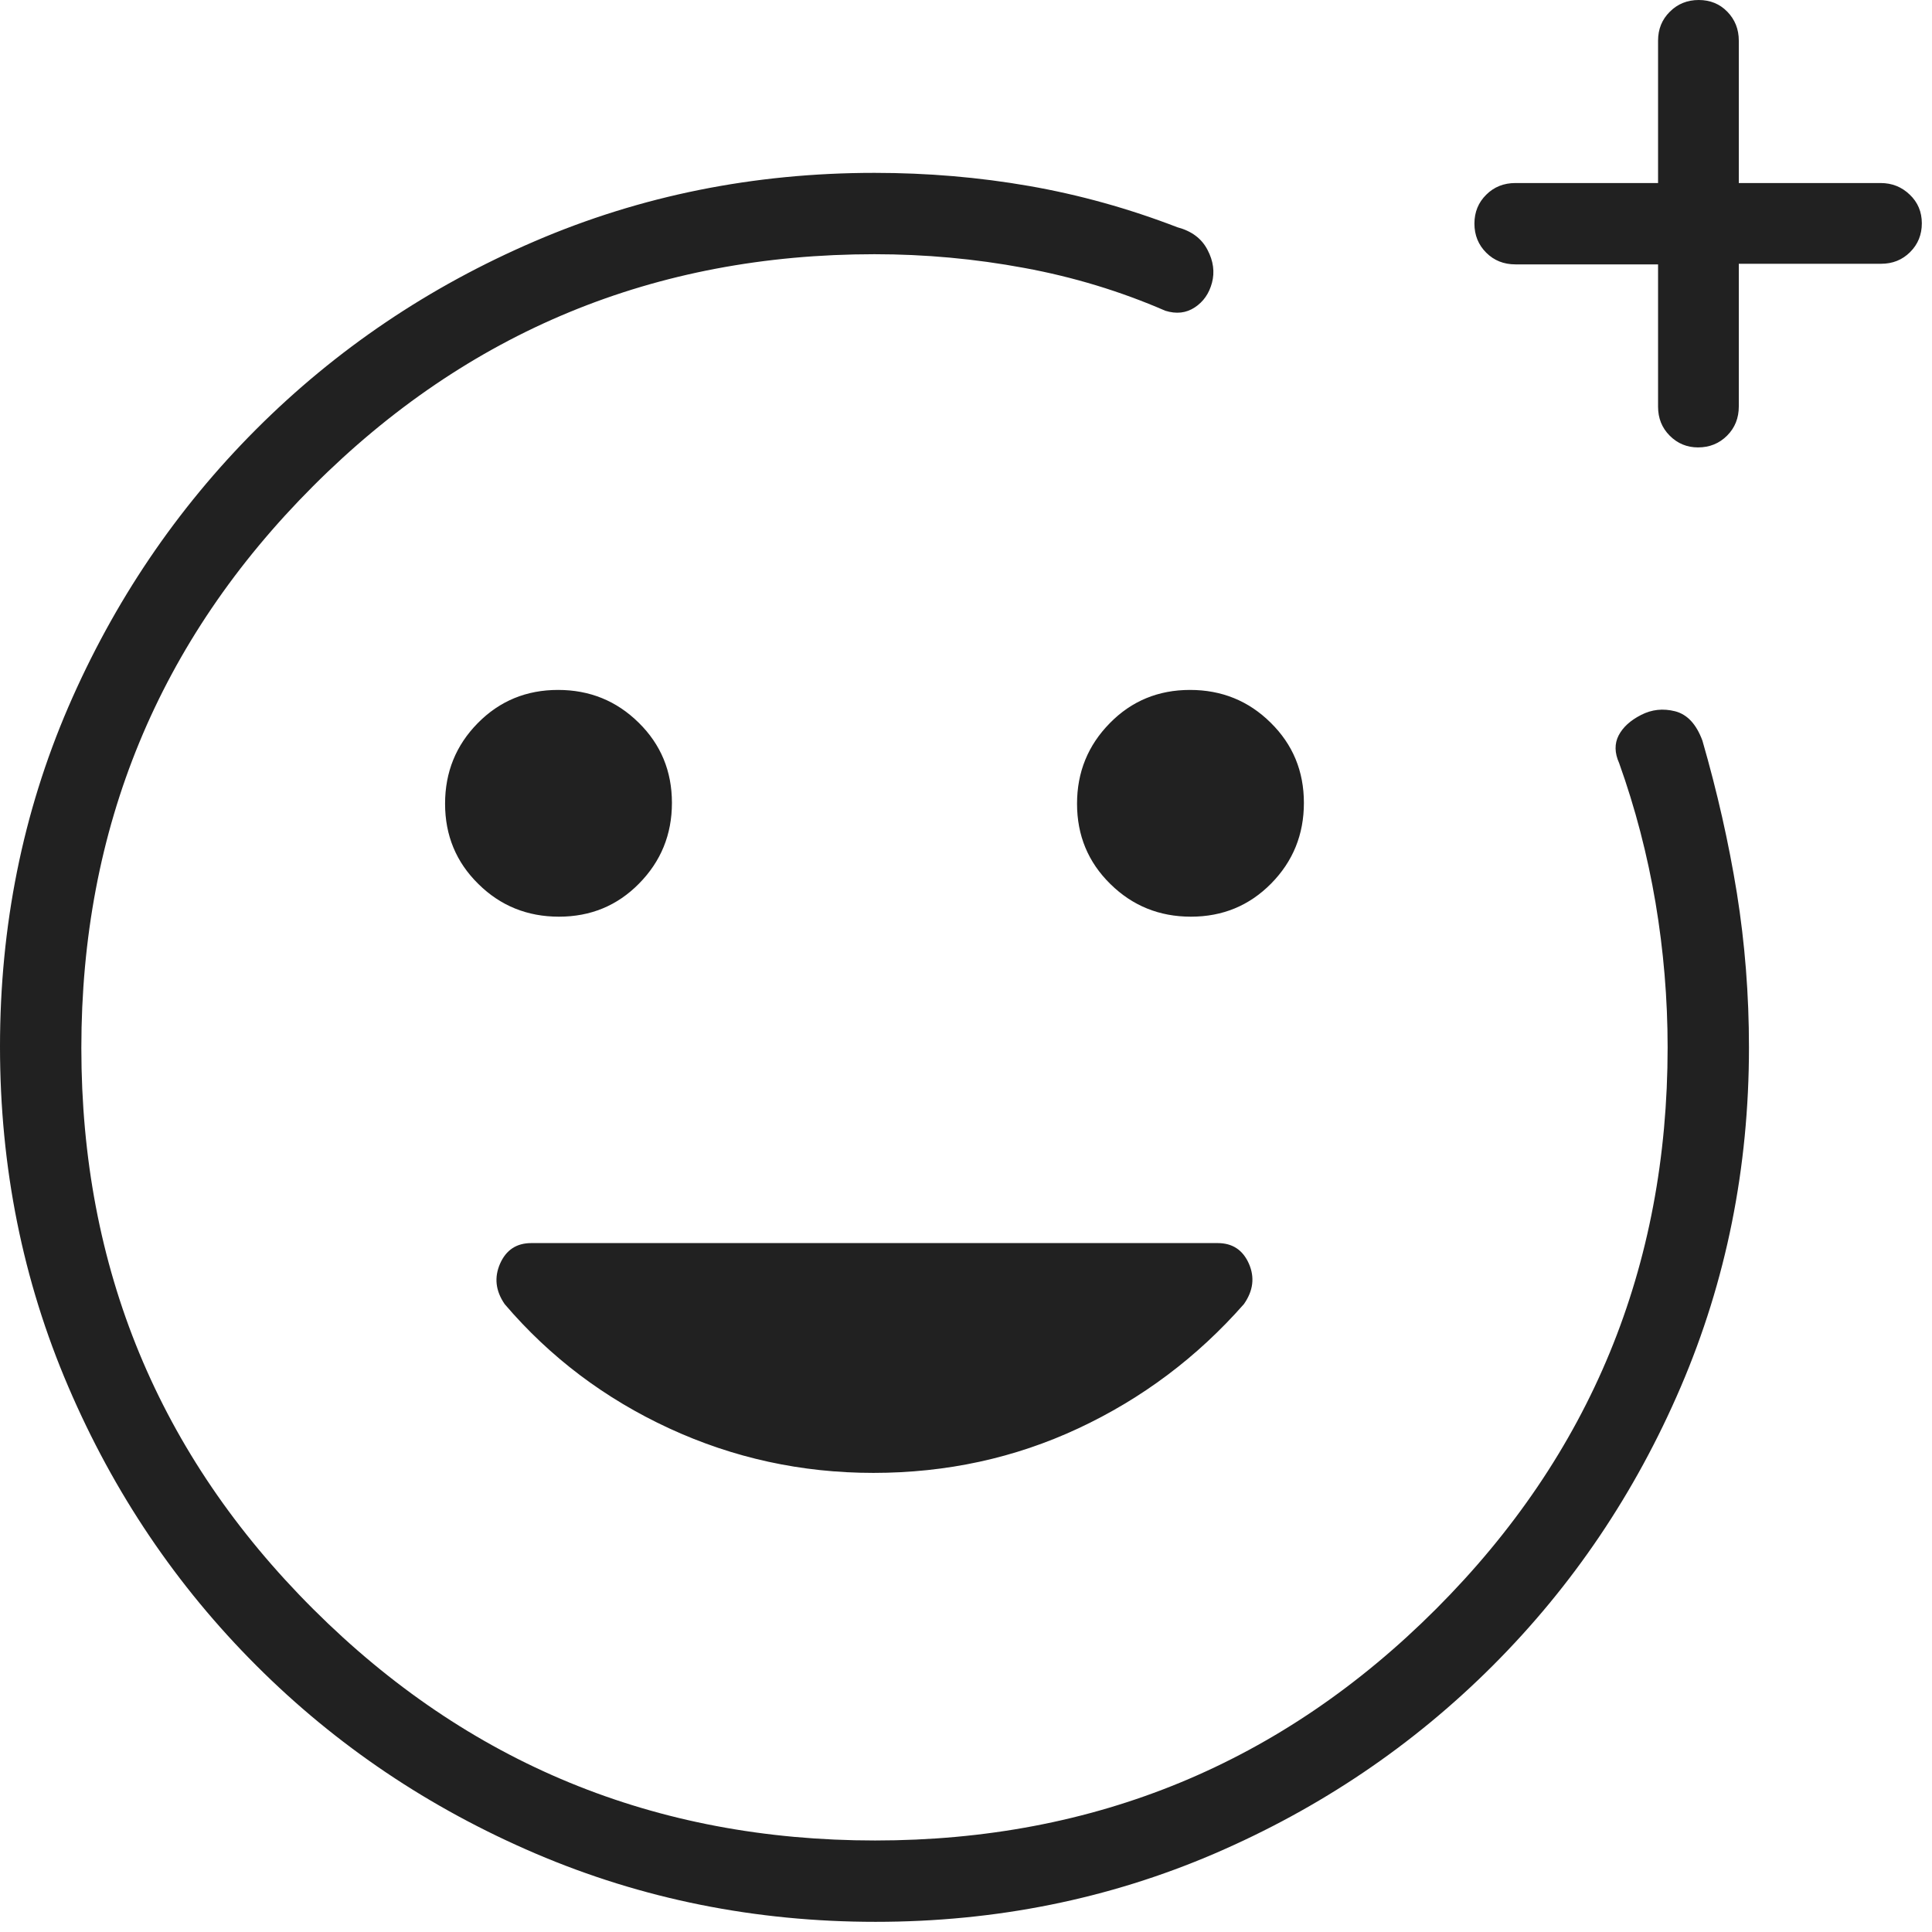
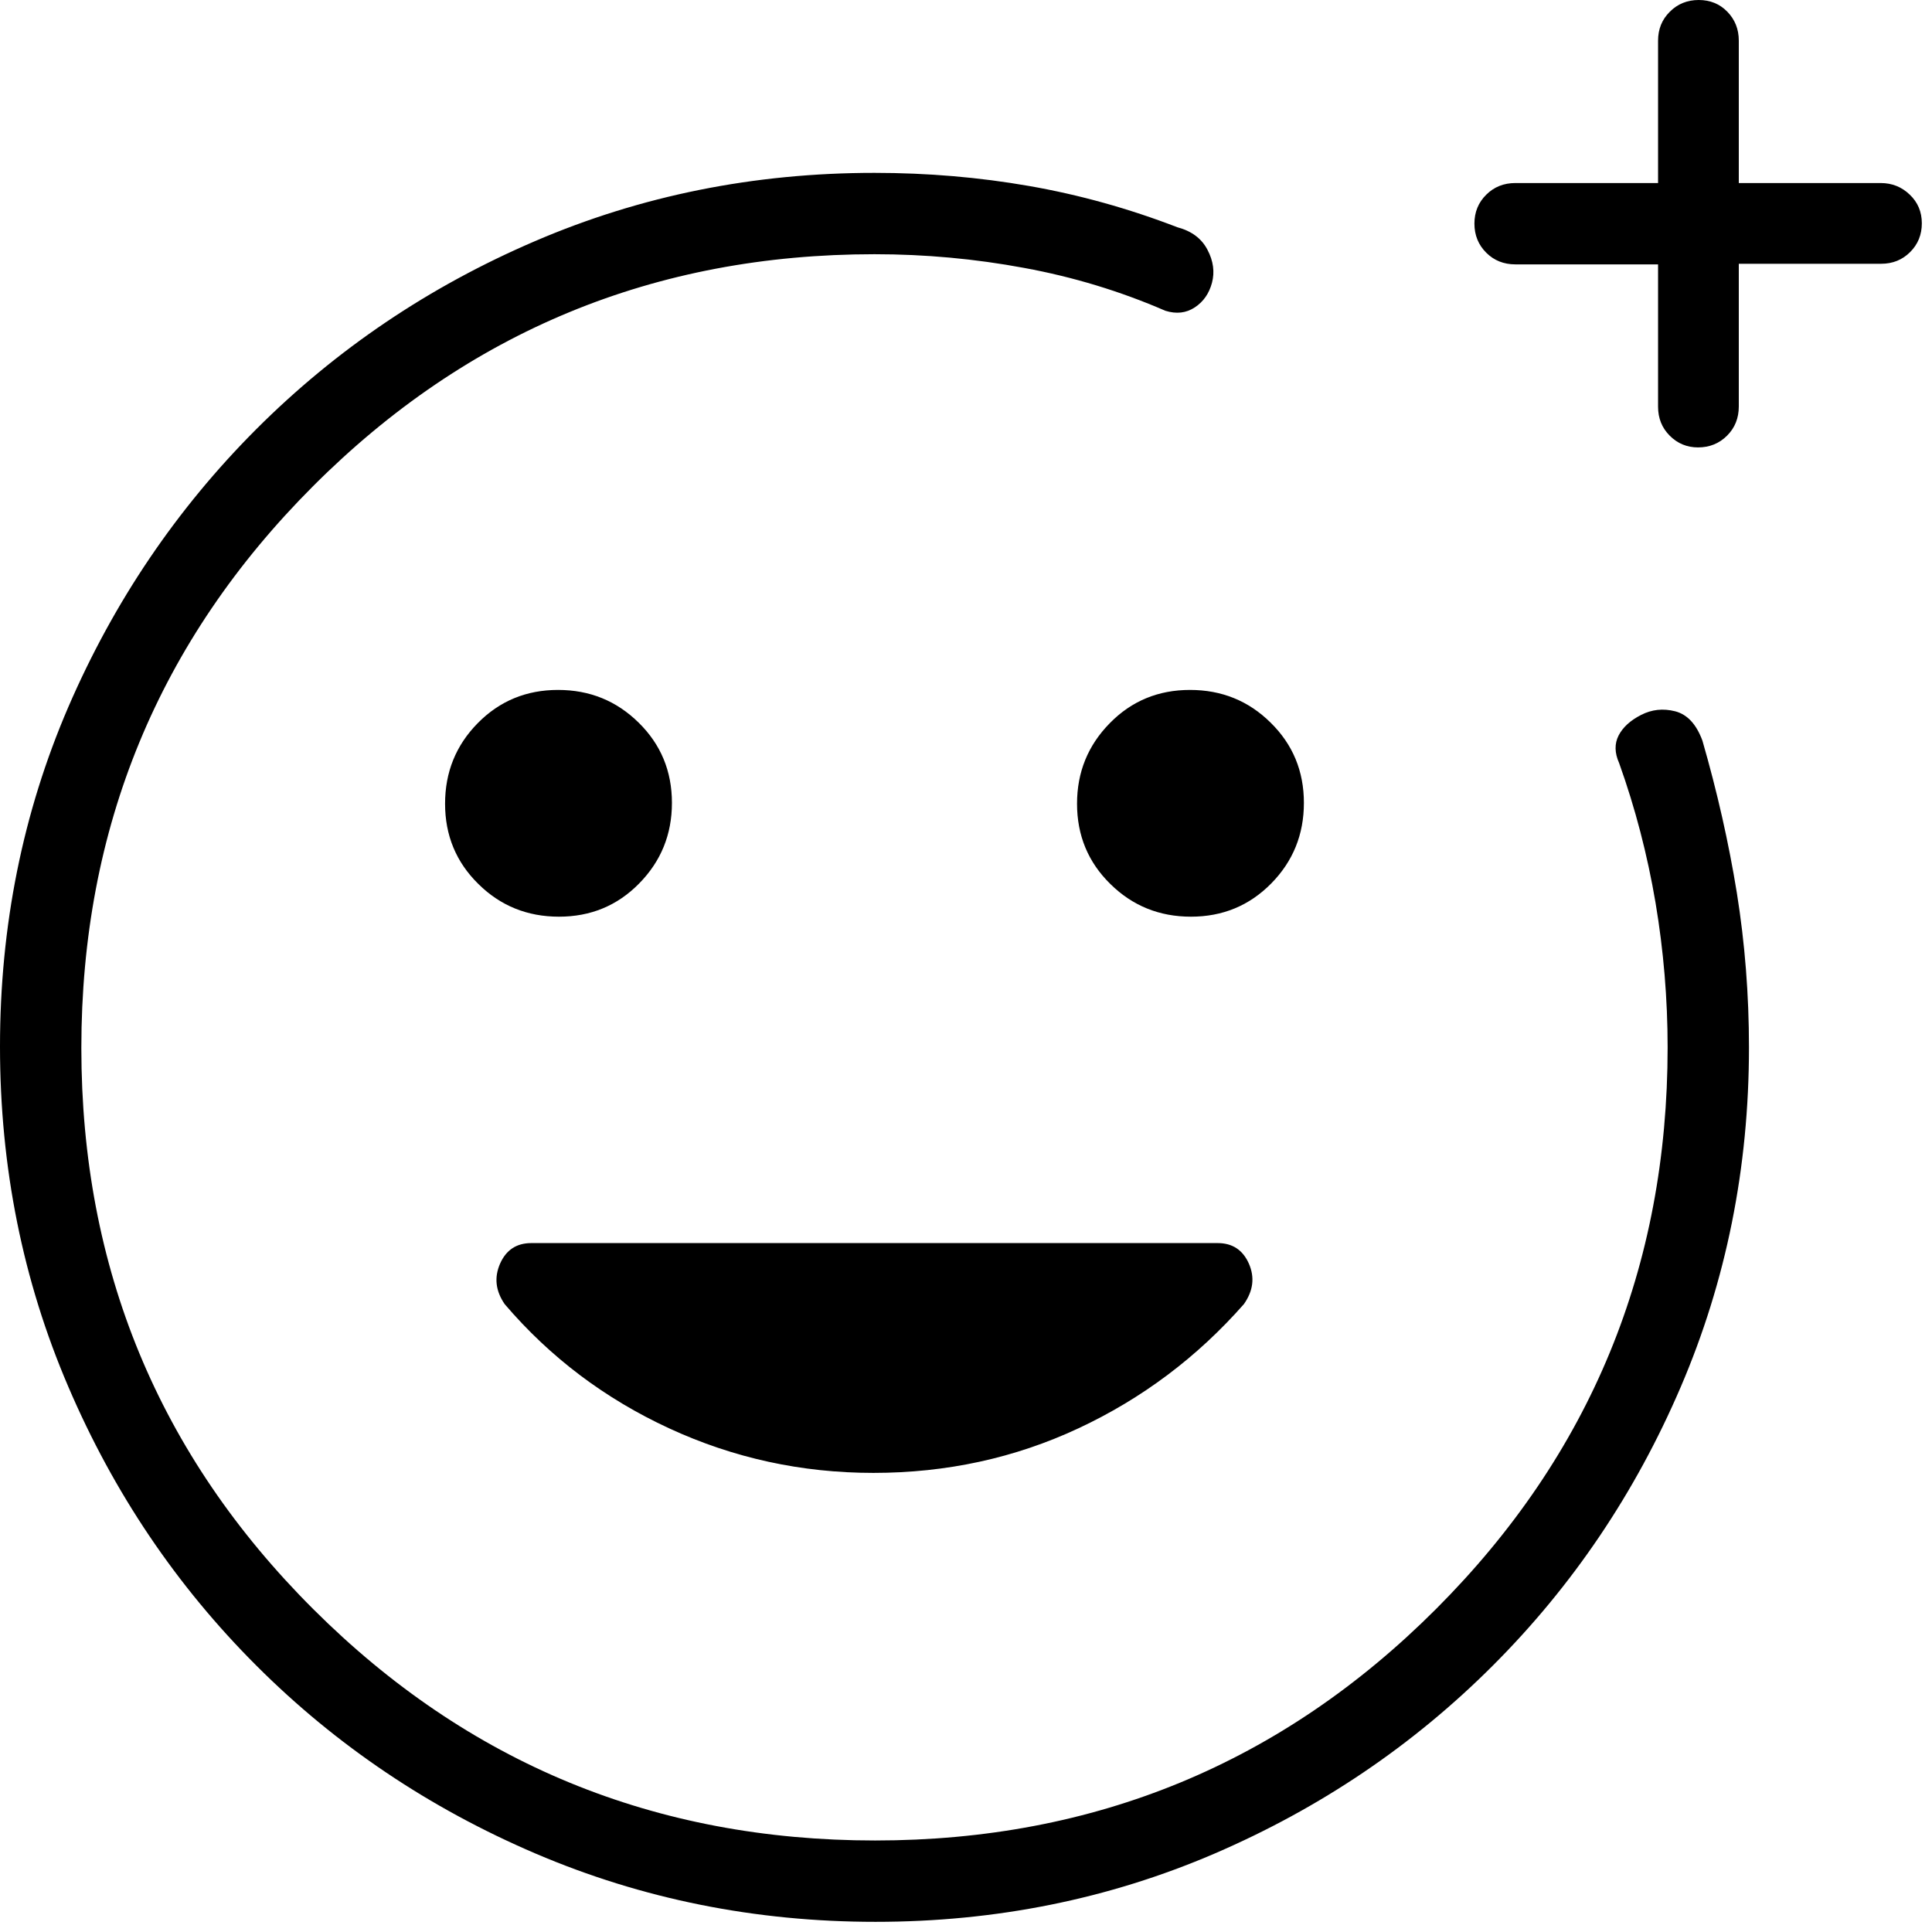
<svg xmlns="http://www.w3.org/2000/svg" width="19" height="19" viewBox="0 0 19 19" fill="none">
-   <path d="M8.61 18.9C7.428 18.9 6.314 18.676 5.268 18.229C4.223 17.782 3.307 17.166 2.522 16.381C1.736 15.596 1.119 14.682 0.672 13.638C0.224 12.594 0 11.479 0 10.292C0 9.105 0.224 7.993 0.671 6.955C1.119 5.918 1.735 5.007 2.52 4.221C3.305 3.436 4.218 2.819 5.26 2.372C6.302 1.924 7.415 1.7 8.6 1.7C9.12 1.7 9.627 1.743 10.12 1.829C10.613 1.915 11.099 2.05 11.579 2.235C11.718 2.272 11.817 2.345 11.875 2.457C11.933 2.567 11.947 2.676 11.919 2.781C11.891 2.886 11.835 2.967 11.75 3.023C11.665 3.079 11.569 3.09 11.46 3.056C11.02 2.865 10.557 2.724 10.073 2.635C9.589 2.545 9.098 2.5 8.6 2.5C6.439 2.5 4.598 3.26 3.079 4.781C1.56 6.301 0.8 8.143 0.8 10.306C0.8 12.469 1.56 14.308 3.081 15.825C4.601 17.342 6.443 18.1 8.606 18.1C10.769 18.1 12.608 17.34 14.125 15.821C15.642 14.302 16.4 12.461 16.4 10.3C16.4 9.822 16.36 9.347 16.281 8.877C16.201 8.406 16.082 7.948 15.923 7.504C15.878 7.404 15.877 7.313 15.918 7.233C15.96 7.152 16.033 7.085 16.139 7.031C16.244 6.977 16.355 6.965 16.474 6.995C16.593 7.026 16.682 7.121 16.742 7.283C16.888 7.788 17.001 8.288 17.081 8.782C17.16 9.276 17.2 9.782 17.2 10.3C17.2 11.485 16.976 12.598 16.529 13.64C16.082 14.682 15.466 15.595 14.681 16.38C13.896 17.165 12.984 17.781 11.944 18.229C10.904 18.676 9.793 18.9 8.61 18.9ZM16.306 2.6H14.903C14.789 2.6 14.693 2.562 14.616 2.485C14.539 2.408 14.5 2.313 14.5 2.199C14.5 2.086 14.539 1.991 14.616 1.915C14.693 1.838 14.789 1.8 14.903 1.8H16.306V0.4C16.306 0.287 16.344 0.192 16.422 0.115C16.499 0.038 16.594 0 16.706 0C16.818 0 16.912 0.038 16.987 0.115C17.062 0.192 17.1 0.287 17.1 0.4V1.8H18.495C18.607 1.8 18.702 1.838 18.781 1.914C18.86 1.989 18.9 2.083 18.9 2.196C18.9 2.308 18.862 2.402 18.785 2.479C18.708 2.556 18.613 2.594 18.5 2.594H17.1V3.997C17.1 4.111 17.062 4.207 16.985 4.284C16.908 4.361 16.813 4.4 16.699 4.4C16.591 4.4 16.498 4.362 16.421 4.285C16.344 4.208 16.306 4.113 16.306 4V2.6ZM11.712 9.015C12.023 9.015 12.286 8.907 12.501 8.689C12.716 8.471 12.823 8.207 12.823 7.896C12.823 7.584 12.714 7.321 12.496 7.107C12.279 6.892 12.014 6.785 11.703 6.785C11.392 6.785 11.129 6.893 10.915 7.111C10.7 7.329 10.592 7.593 10.592 7.904C10.592 8.216 10.701 8.479 10.919 8.693C11.137 8.908 11.401 9.015 11.712 9.015ZM5.497 9.015C5.808 9.015 6.071 8.907 6.285 8.689C6.5 8.471 6.608 8.207 6.608 7.896C6.608 7.584 6.499 7.321 6.281 7.107C6.063 6.892 5.799 6.785 5.488 6.785C5.177 6.785 4.914 6.893 4.699 7.111C4.484 7.329 4.377 7.593 4.377 7.904C4.377 8.216 4.486 8.479 4.704 8.693C4.921 8.908 5.186 9.015 5.497 9.015ZM8.589 14.485C9.308 14.485 9.98 14.339 10.605 14.047C11.23 13.755 11.773 13.348 12.233 12.825C12.325 12.694 12.341 12.562 12.282 12.427C12.222 12.292 12.12 12.225 11.975 12.225H5.225C5.08 12.225 4.978 12.292 4.918 12.427C4.859 12.562 4.873 12.694 4.963 12.825C5.409 13.348 5.949 13.755 6.581 14.047C7.213 14.339 7.882 14.485 8.589 14.485Z" fill="#212121" />
+   <path d="M8.61 18.9C7.428 18.9 6.314 18.676 5.268 18.229C4.223 17.782 3.307 17.166 2.522 16.381C1.736 15.596 1.119 14.682 0.672 13.638C0.224 12.594 0 11.479 0 10.292C0 9.105 0.224 7.993 0.671 6.955C1.119 5.918 1.735 5.007 2.52 4.221C3.305 3.436 4.218 2.819 5.26 2.372C6.302 1.924 7.415 1.7 8.6 1.7C9.12 1.7 9.627 1.743 10.12 1.829C10.613 1.915 11.099 2.05 11.579 2.235C11.718 2.272 11.817 2.345 11.875 2.457C11.933 2.567 11.947 2.676 11.919 2.781C11.891 2.886 11.835 2.967 11.75 3.023C11.665 3.079 11.569 3.09 11.46 3.056C11.02 2.865 10.557 2.724 10.073 2.635C9.589 2.545 9.098 2.5 8.6 2.5C6.439 2.5 4.598 3.26 3.079 4.781C1.56 6.301 0.8 8.143 0.8 10.306C0.8 12.469 1.56 14.308 3.081 15.825C4.601 17.342 6.443 18.1 8.606 18.1C10.769 18.1 12.608 17.34 14.125 15.821C15.642 14.302 16.4 12.461 16.4 10.3C16.4 9.822 16.36 9.347 16.281 8.877C16.201 8.406 16.082 7.948 15.923 7.504C15.878 7.404 15.877 7.313 15.918 7.233C15.96 7.152 16.033 7.085 16.139 7.031C16.244 6.977 16.355 6.965 16.474 6.995C16.593 7.026 16.682 7.121 16.742 7.283C16.888 7.788 17.001 8.288 17.081 8.782C17.16 9.276 17.2 9.782 17.2 10.3C17.2 11.485 16.976 12.598 16.529 13.64C16.082 14.682 15.466 15.595 14.681 16.38C13.896 17.165 12.984 17.781 11.944 18.229C10.904 18.676 9.793 18.9 8.61 18.9ZM16.306 2.6H14.903C14.789 2.6 14.693 2.562 14.616 2.485C14.539 2.408 14.5 2.313 14.5 2.199C14.5 2.086 14.539 1.991 14.616 1.915C14.693 1.838 14.789 1.8 14.903 1.8H16.306V0.4C16.306 0.287 16.344 0.192 16.422 0.115C16.499 0.038 16.594 0 16.706 0C16.818 0 16.912 0.038 16.987 0.115C17.062 0.192 17.1 0.287 17.1 0.4V1.8H18.495C18.607 1.8 18.702 1.838 18.781 1.914C18.86 1.989 18.9 2.083 18.9 2.196C18.9 2.308 18.862 2.402 18.785 2.479C18.708 2.556 18.613 2.594 18.5 2.594H17.1V3.997C17.1 4.111 17.062 4.207 16.985 4.284C16.908 4.361 16.813 4.4 16.699 4.4C16.591 4.4 16.498 4.362 16.421 4.285C16.344 4.208 16.306 4.113 16.306 4V2.6ZM11.712 9.015C12.023 9.015 12.286 8.907 12.501 8.689C12.716 8.471 12.823 8.207 12.823 7.896C12.823 7.584 12.714 7.321 12.496 7.107C12.279 6.892 12.014 6.785 11.703 6.785C11.392 6.785 11.129 6.893 10.915 7.111C10.7 7.329 10.592 7.593 10.592 7.904C10.592 8.216 10.701 8.479 10.919 8.693C11.137 8.908 11.401 9.015 11.712 9.015ZM5.497 9.015C5.808 9.015 6.071 8.907 6.285 8.689C6.5 8.471 6.608 8.207 6.608 7.896C6.608 7.584 6.499 7.321 6.281 7.107C6.063 6.892 5.799 6.785 5.488 6.785C5.177 6.785 4.914 6.893 4.699 7.111C4.484 7.329 4.377 7.593 4.377 7.904C4.377 8.216 4.486 8.479 4.704 8.693C4.921 8.908 5.186 9.015 5.497 9.015ZM8.589 14.485C9.308 14.485 9.98 14.339 10.605 14.047C11.23 13.755 11.773 13.348 12.233 12.825C12.325 12.694 12.341 12.562 12.282 12.427C12.222 12.292 12.12 12.225 11.975 12.225H5.225C5.08 12.225 4.978 12.292 4.918 12.427C4.859 12.562 4.873 12.694 4.963 12.825C5.409 13.348 5.949 13.755 6.581 14.047C7.213 14.339 7.882 14.485 8.589 14.485Z" fill="currentColor" />
</svg>
